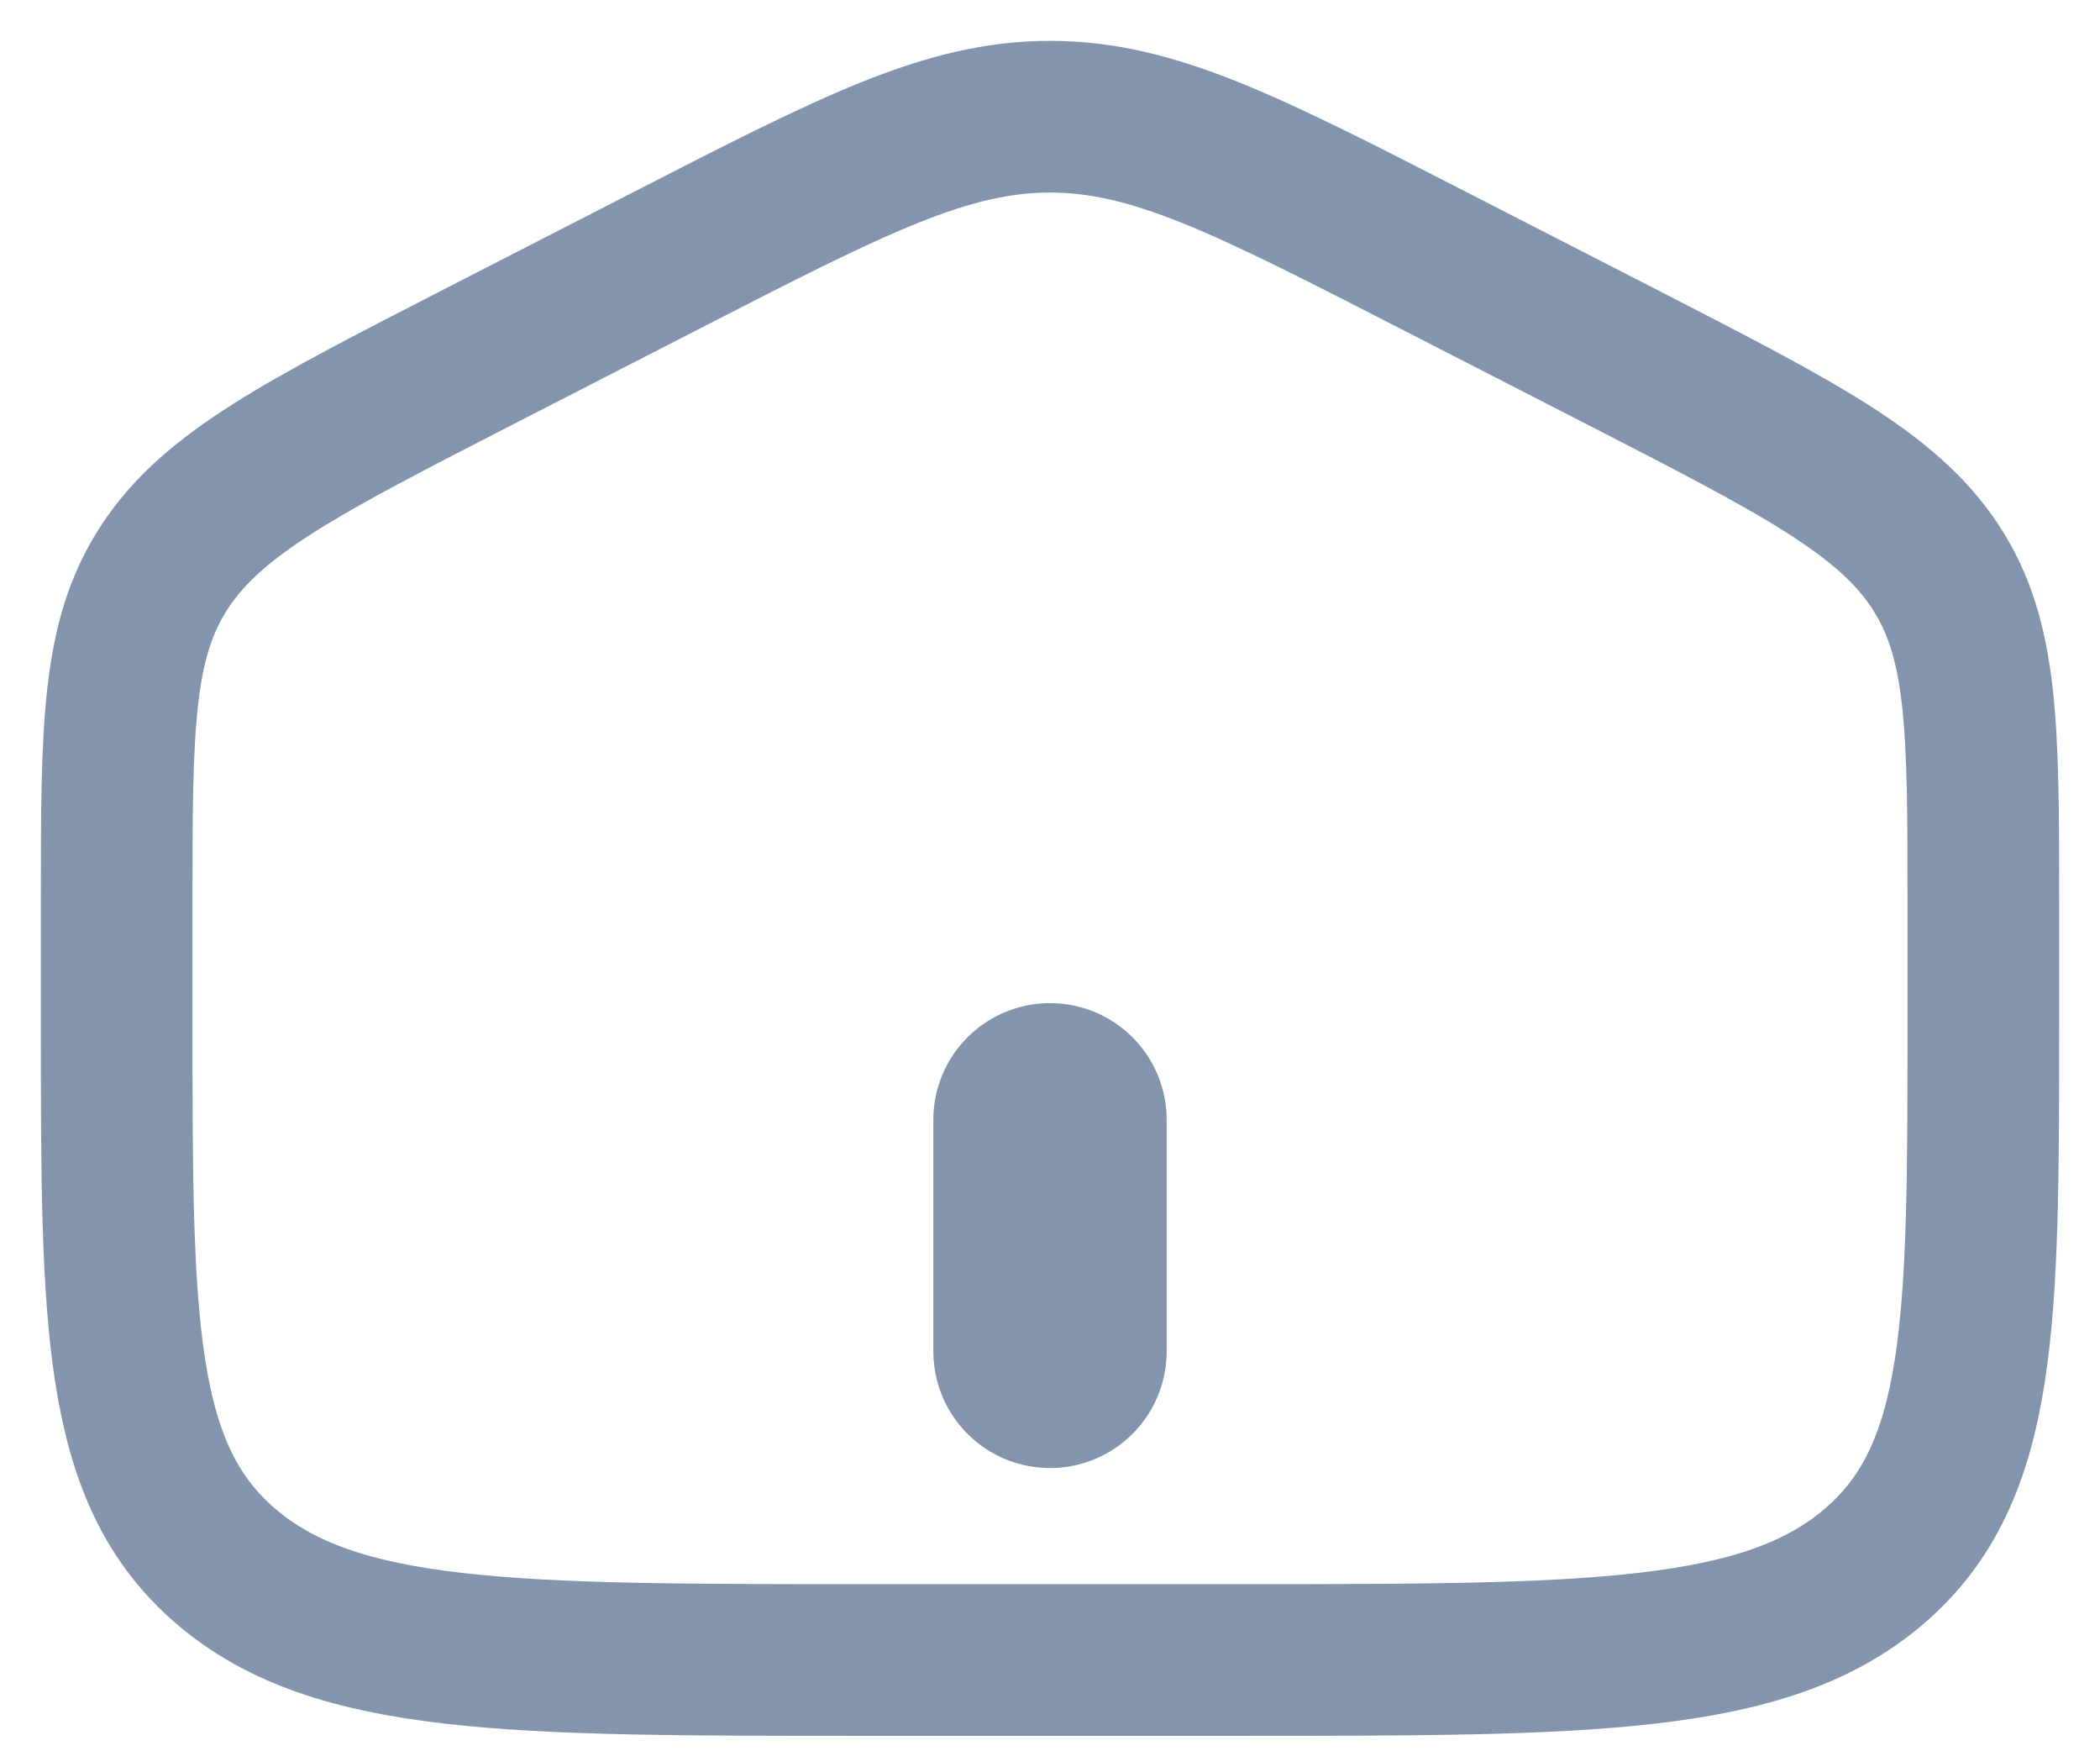
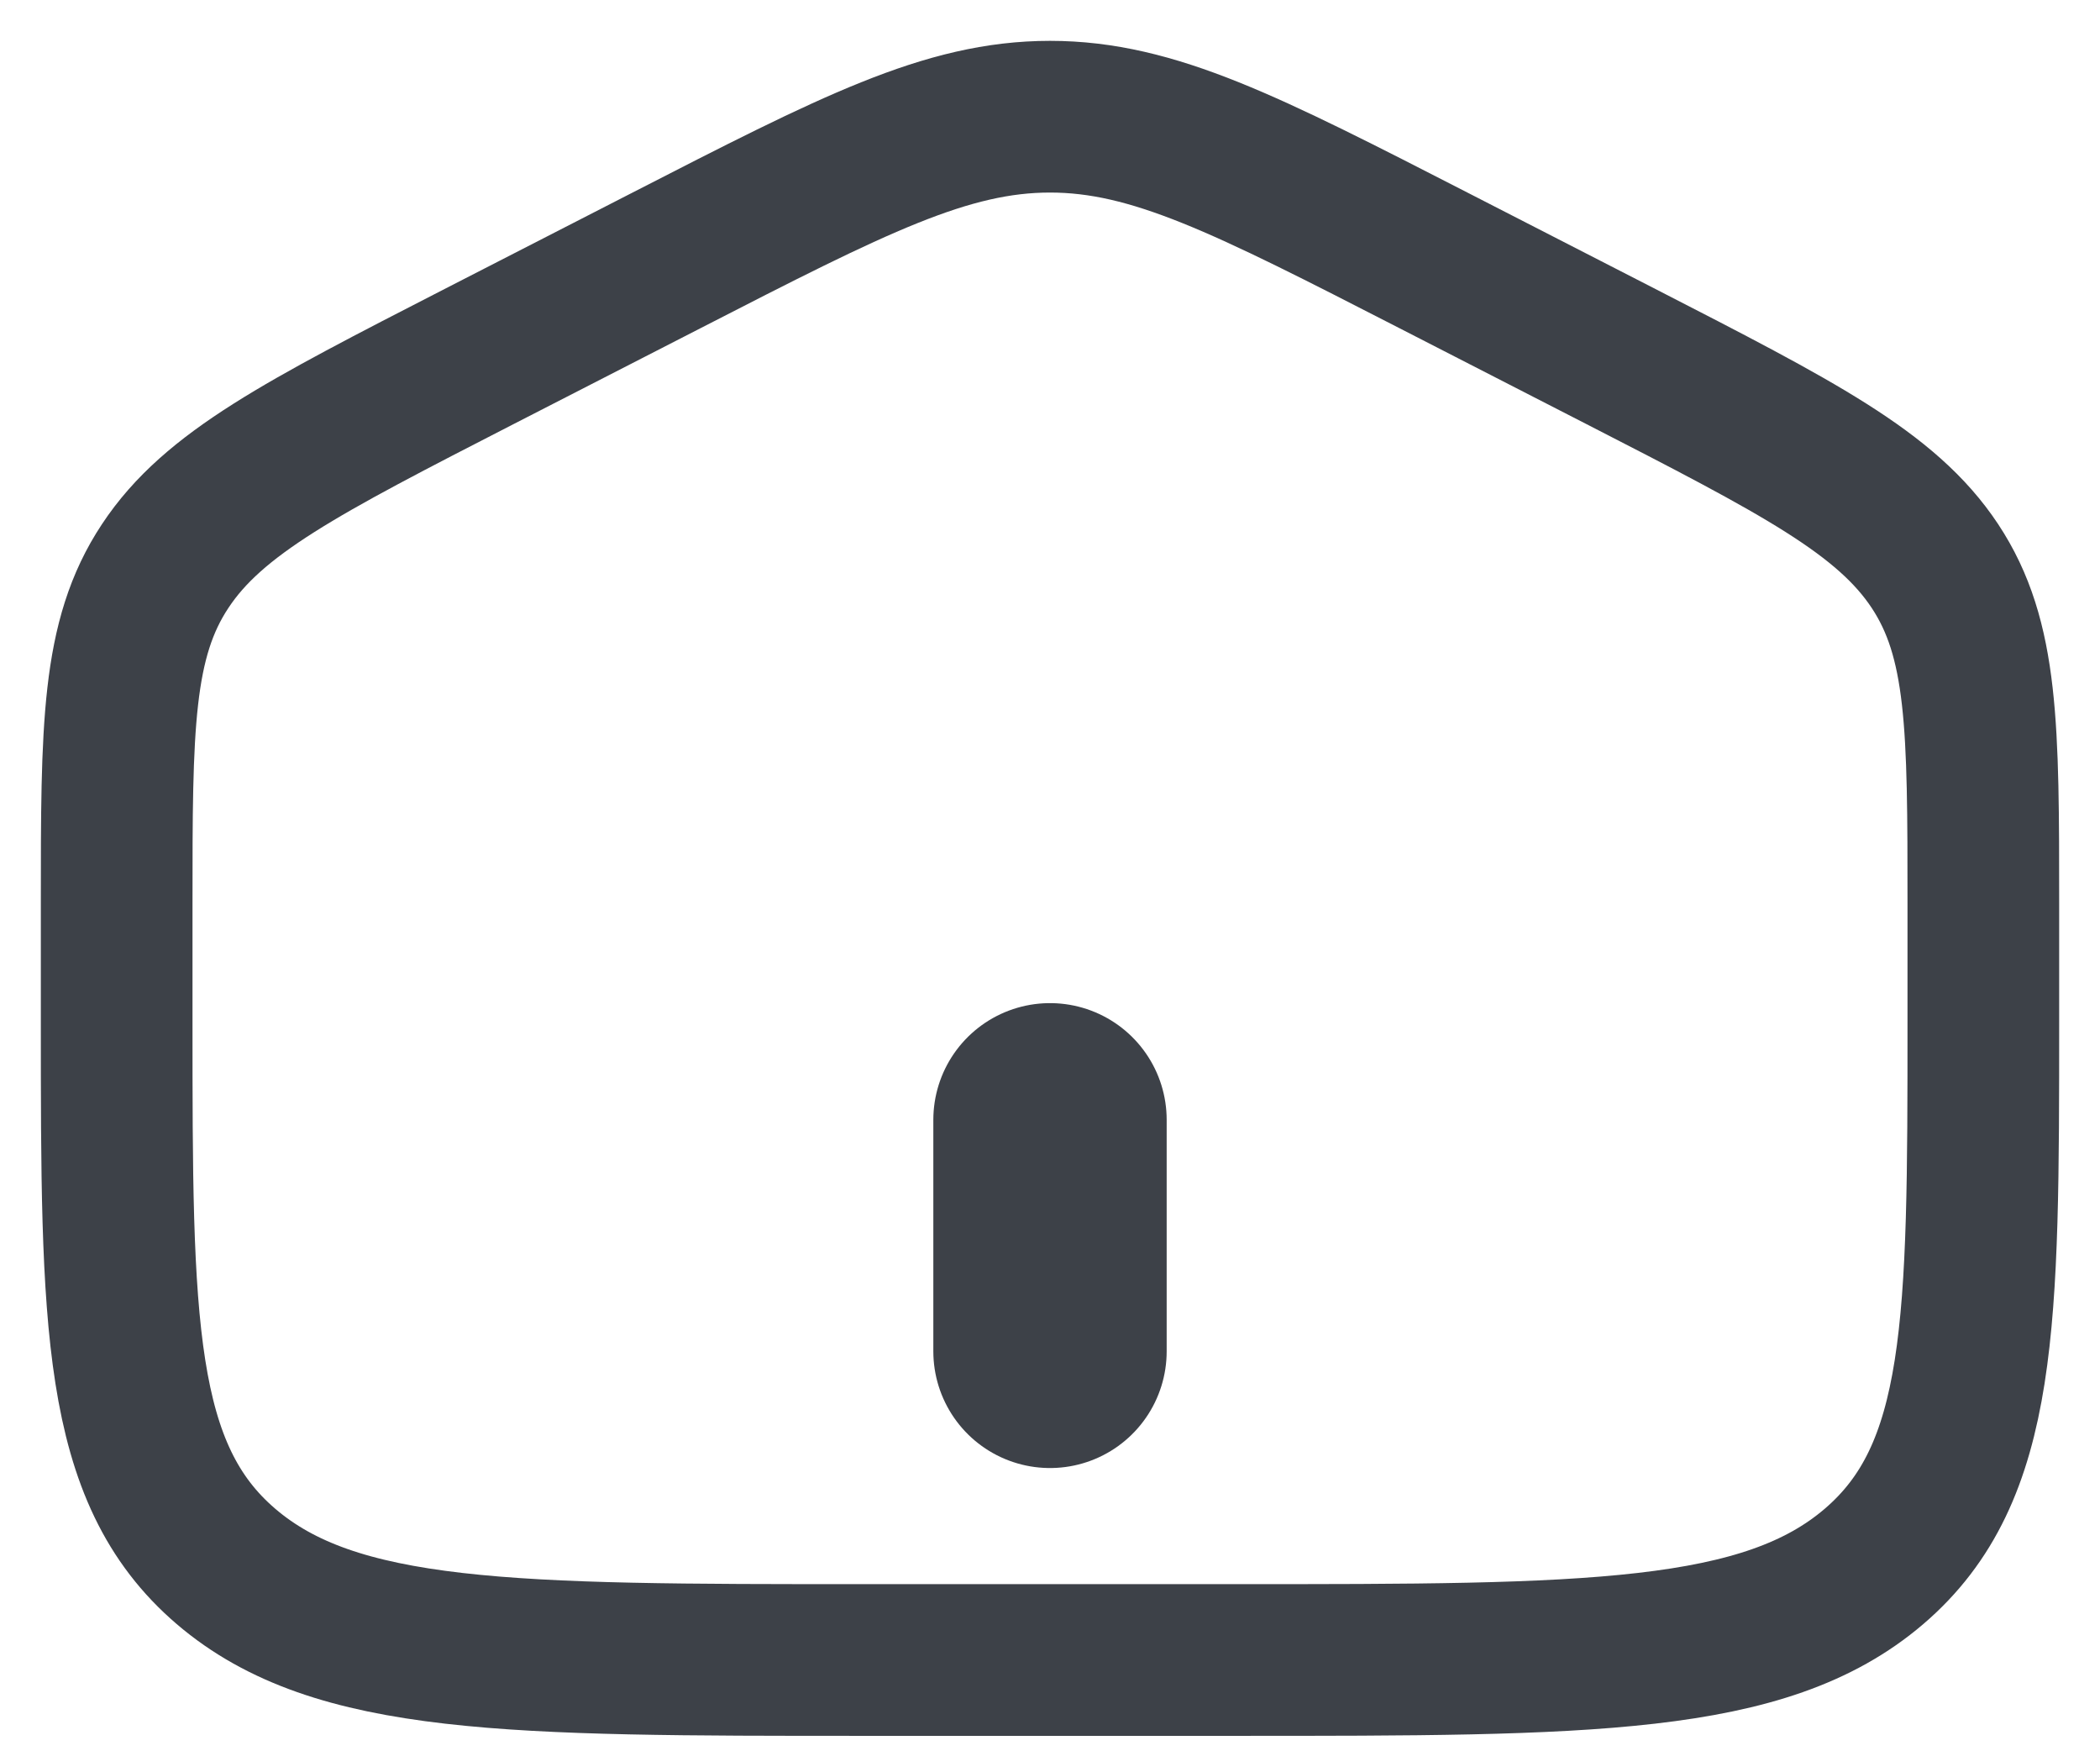
<svg xmlns="http://www.w3.org/2000/svg" width="36" height="30" viewBox="0 0 36 30" fill="none">
  <g id="home">
-     <path id="Vector" d="M2 15.495C2 12.468 2 10.955 2.832 9.701C3.661 8.446 5.179 7.668 8.214 6.11L11.414 4.469C14.622 2.823 16.227 2 18 2C19.773 2 21.376 2.823 24.586 4.469L27.786 6.11C30.821 7.668 32.339 8.446 33.17 9.701C34 10.955 34 12.468 34 15.493V17.506C34 22.664 34 25.244 32.125 26.847C30.251 28.45 27.234 28.45 21.2 28.45H14.8C8.766 28.45 5.749 28.45 3.875 26.847C2 25.244 2 22.665 2 17.506V15.495Z" stroke="hsl(218, 20%, 60%)" stroke-width="2.6" />
-     <path id="Vector_2" d="M18 19.192V23.16" stroke="hsl(218, 20%, 60%)" stroke-width="4" stroke-linecap="round" />
+     <path id="Vector" d="M2 15.495C2 12.468 2 10.955 2.832 9.701C3.661 8.446 5.179 7.668 8.214 6.11L11.414 4.469C14.622 2.823 16.227 2 18 2C19.773 2 21.376 2.823 24.586 4.469L27.786 6.11C30.821 7.668 32.339 8.446 33.17 9.701C34 10.955 34 12.468 34 15.493V17.506C34 22.664 34 25.244 32.125 26.847C30.251 28.45 27.234 28.45 21.2 28.45H14.8C8.766 28.45 5.749 28.45 3.875 26.847C2 25.244 2 22.665 2 17.506V15.495Z" stroke="hsl(217, 8%, 26%)" stroke-width="2.6" />
+     <path id="Vector_2" d="M18 19.192V23.16" stroke="hsl(217, 8%, 26%)" stroke-width="4" stroke-linecap="round" />
  </g>
</svg>
